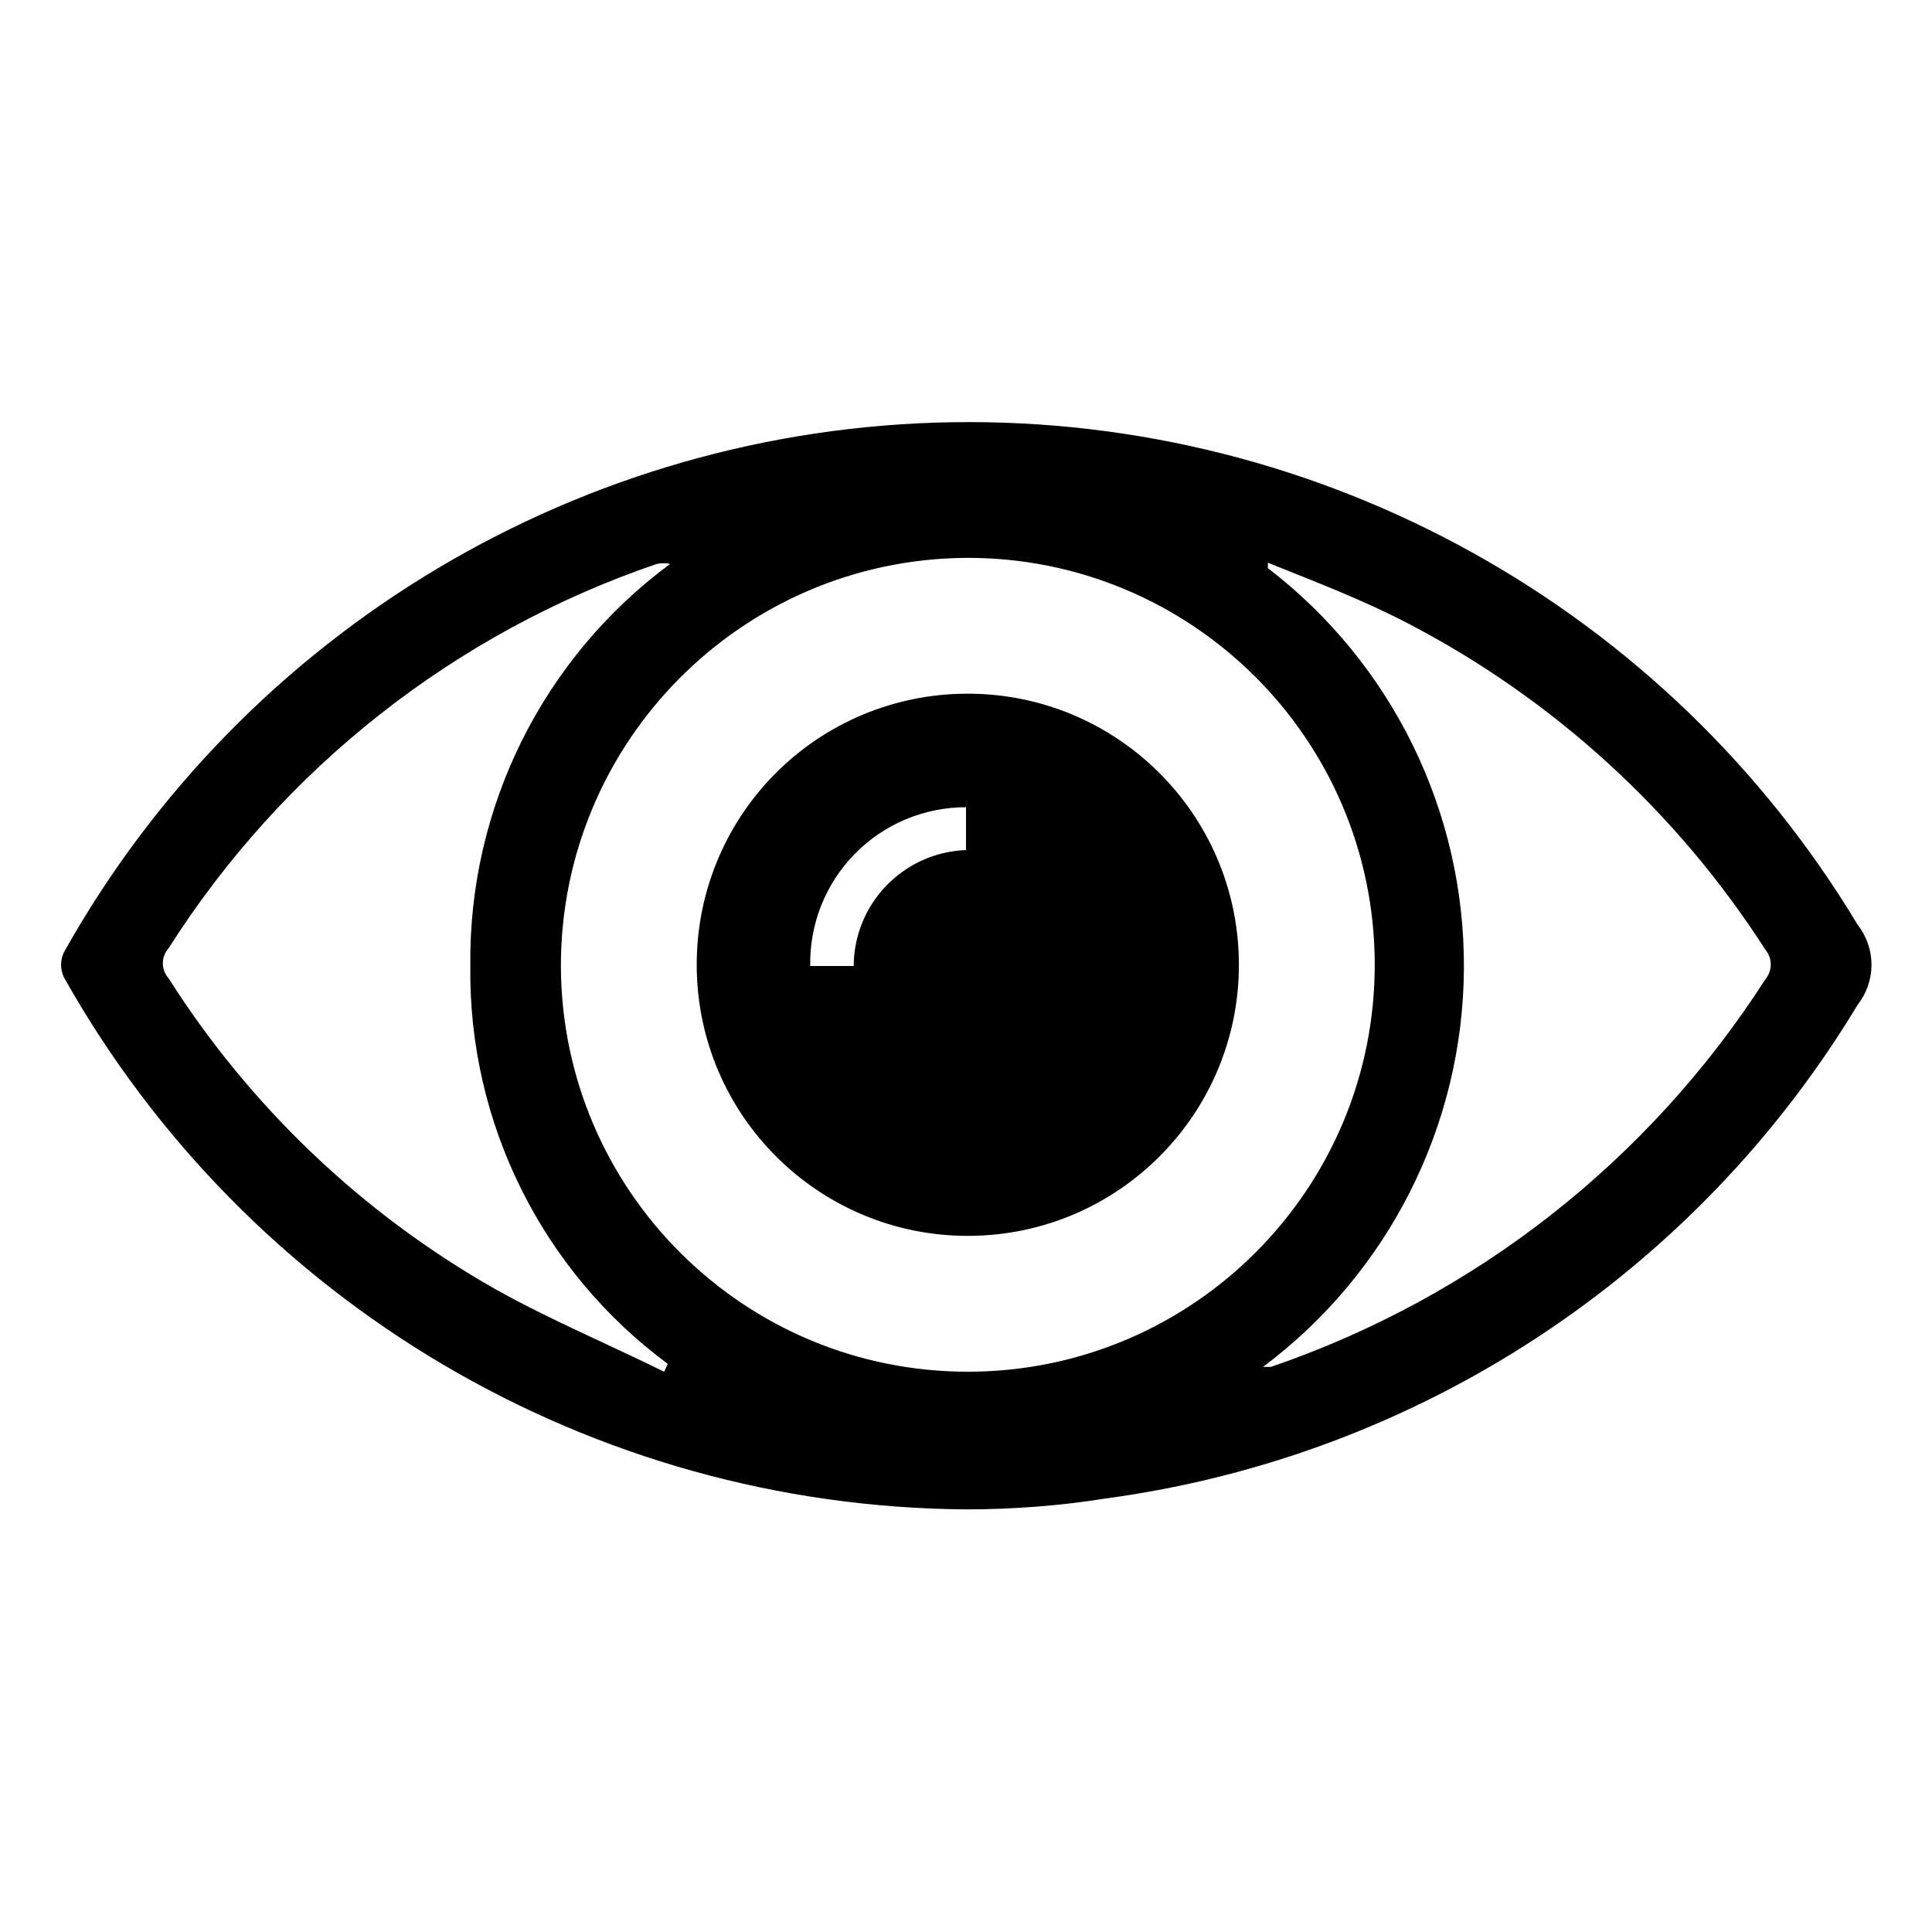
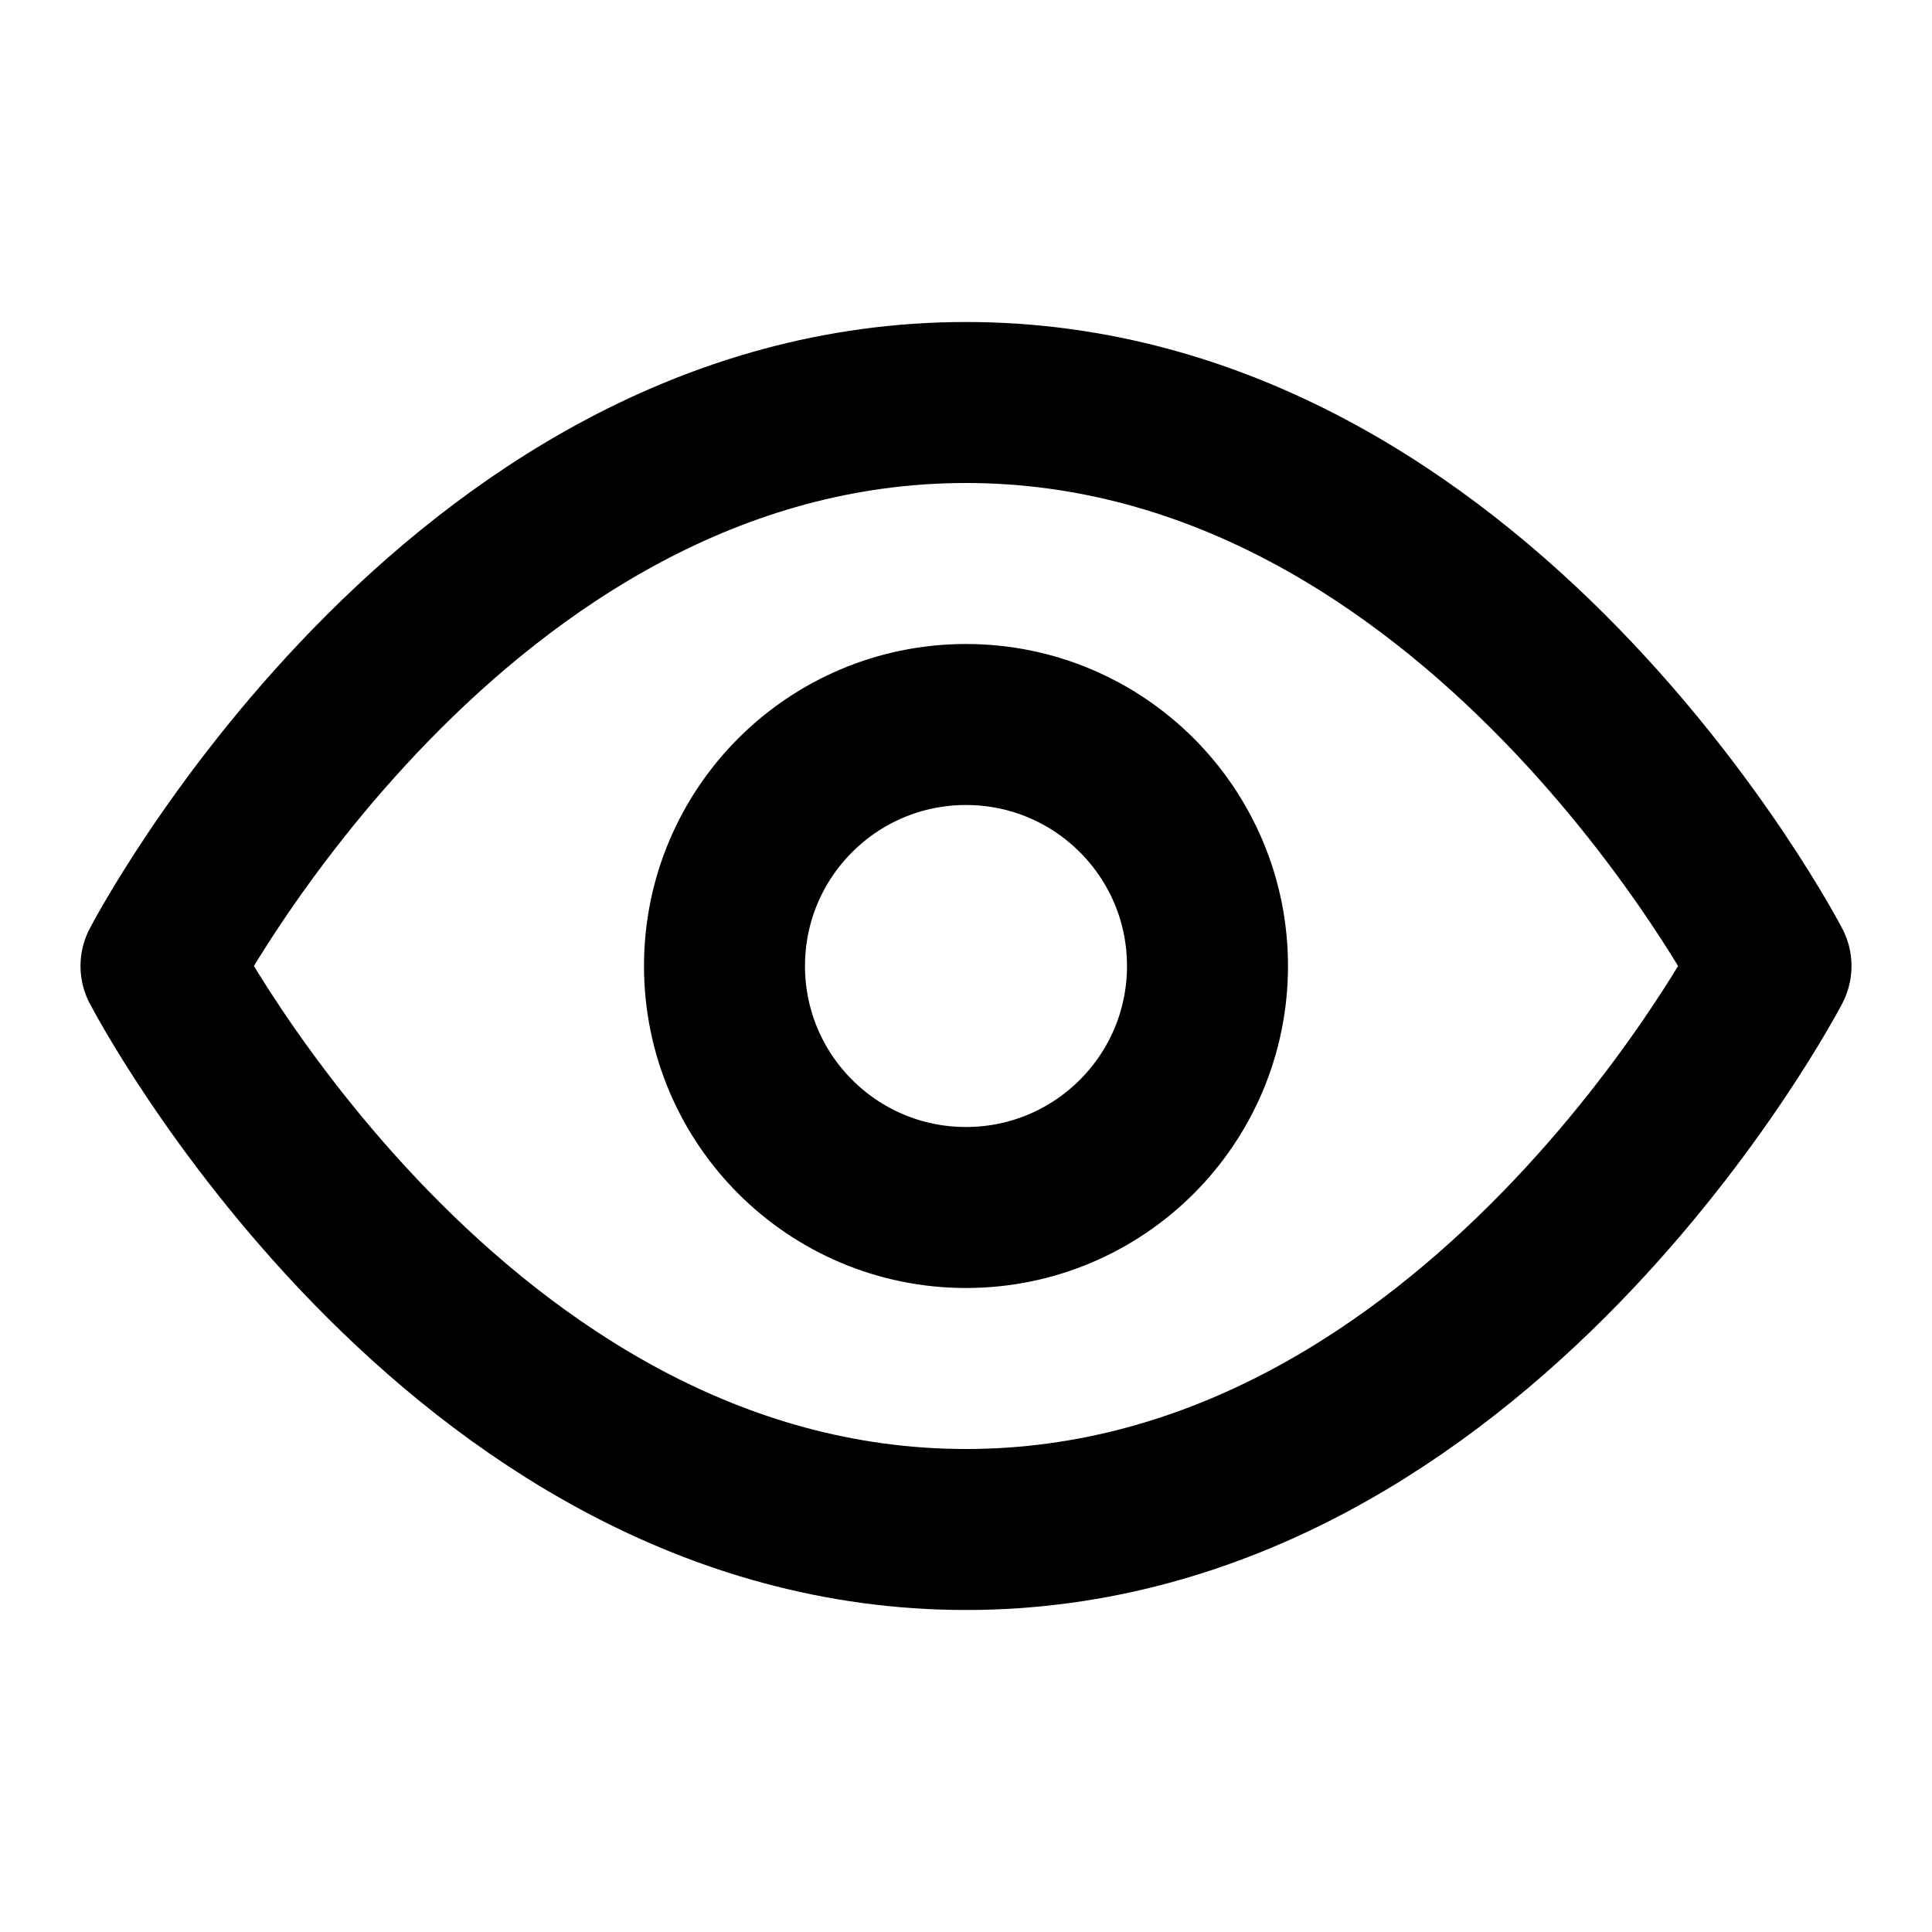
- <svg xmlns="http://www.w3.org/2000/svg" id="Layer_1" data-name="Layer 1" viewBox="0 0 32 32">
-   <path d="M16,25A17.28,17.28,0,0,1,1.06,16.19a.48.48,0,0,1,0-.42,17.18,17.18,0,0,1,29.71-.45,1.07,1.07,0,0,1,0,1.32,17.23,17.23,0,0,1-12.46,8.18C17.56,24.94,16.78,25,16,25ZM9.29,16A6.74,6.74,0,1,0,16,9.24,6.76,6.76,0,0,0,9.29,16ZM11,22.72l.06-.13A8.07,8.07,0,0,1,7.79,16,8.16,8.16,0,0,1,11.1,9.34a.54.54,0,0,0-.22,0,15.51,15.51,0,0,0-8.09,6.37.37.37,0,0,0,0,.49A15.43,15.43,0,0,0,8.2,21.35C9.11,21.86,10.09,22.27,11,22.72Zm9.88-.08.17,0a15.8,15.8,0,0,0,8.19-6.42.38.38,0,0,0,0-.49,15.58,15.58,0,0,0-5.93-5.41c-.75-.39-1.54-.69-2.31-1l0,.09A8.3,8.3,0,0,1,20.92,22.64Z" />
-   <path d="M16,11.49A4.49,4.49,0,1,1,11.54,16,4.48,4.48,0,0,1,16,11.49ZM13.42,16h.72A1.93,1.93,0,0,1,16,14.08v-.71A2.58,2.58,0,0,0,13.42,16Z" />
+ <svg xmlns="http://www.w3.org/2000/svg" id="eye-show" width="24" height="24" viewBox="0 0 24 24">
+   <path id="Path_836" data-name="Path 836" d="M0,0H24V24H0Z" fill="none" />
+   <g id="eye" transform="translate(1 1)">
+     <path id="Path_853" data-name="Path 853" d="M1,11S4.636,4,11,4s10,7,10,7-3.636,7-10,7S1,11,1,11Z" fill="none" stroke="#000" stroke-linecap="round" stroke-linejoin="round" stroke-width="2" />
+     <circle id="Ellipse_432" data-name="Ellipse 432" cx="3" cy="3" r="3" transform="translate(8 8)" fill="none" stroke="#000" stroke-linecap="round" stroke-linejoin="round" stroke-width="2" />
+   </g>
</svg>
